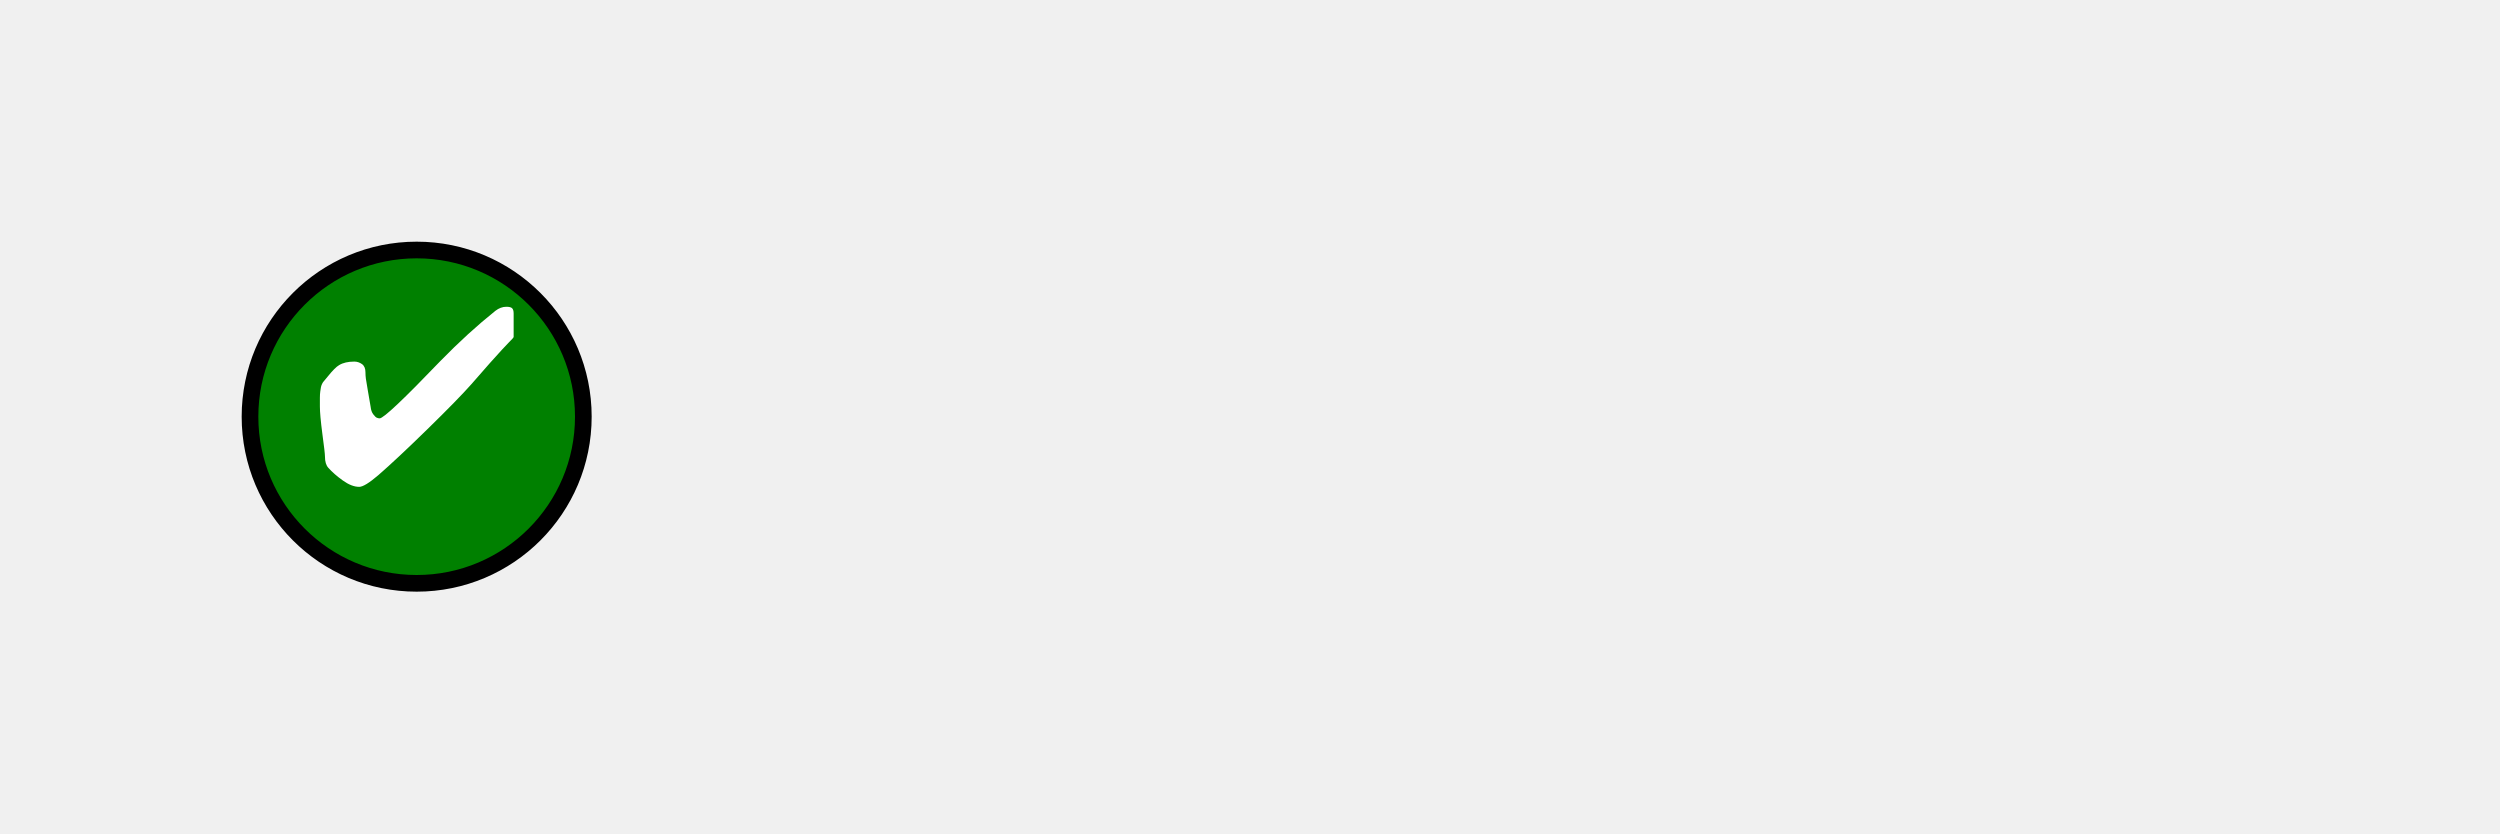
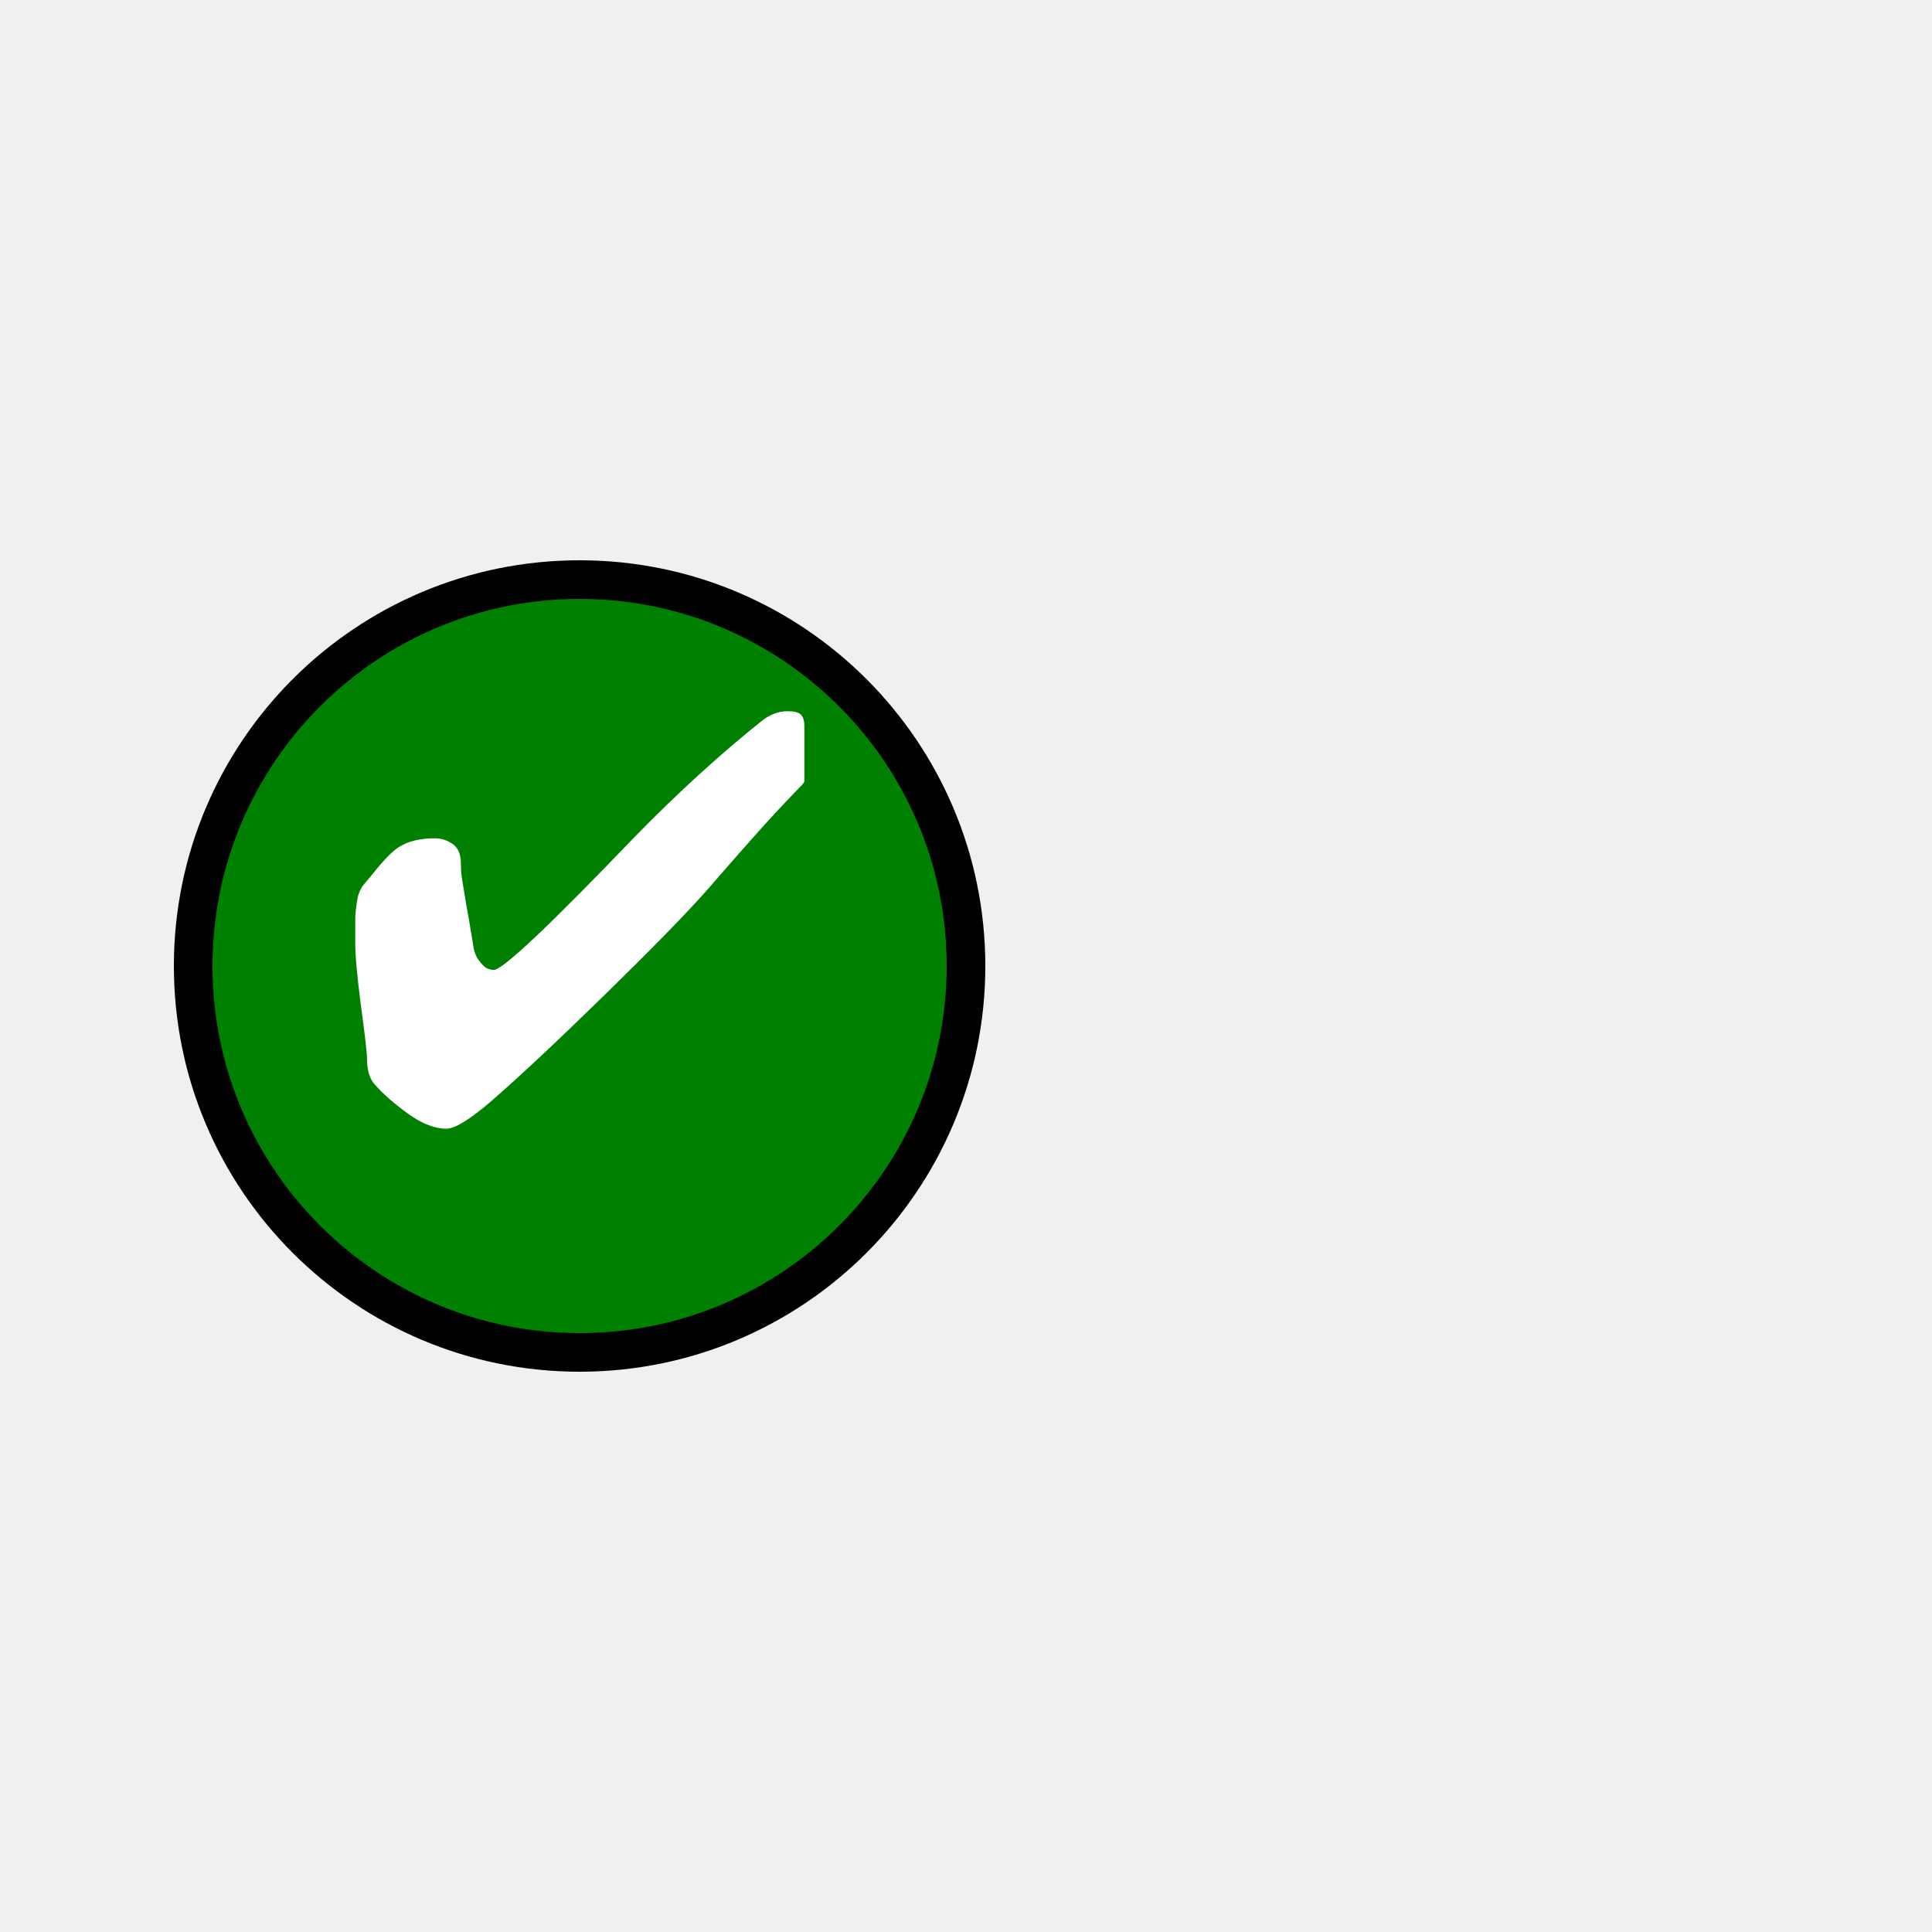
- <svg xmlns="http://www.w3.org/2000/svg" width="300" height="100" viewBox="0 0 300 100">
-   <circle cx="50" cy="50" r="20" fill="green" stroke="black" stroke-width="2" />
-   <text x="50" y="58" font-size="30" text-anchor="middle" fill="white" font-weight="bold">✔</text>
+ <svg xmlns="http://www.w3.org/2000/svg" viewBox="0 0 100 100">
+   <circle cx="30" cy="50" r="20" fill="green" stroke="black" stroke-width="2" />
+   <text x="30" y="58" font-size="30" text-anchor="middle" fill="white" font-weight="bold">✔</text>
</svg>
